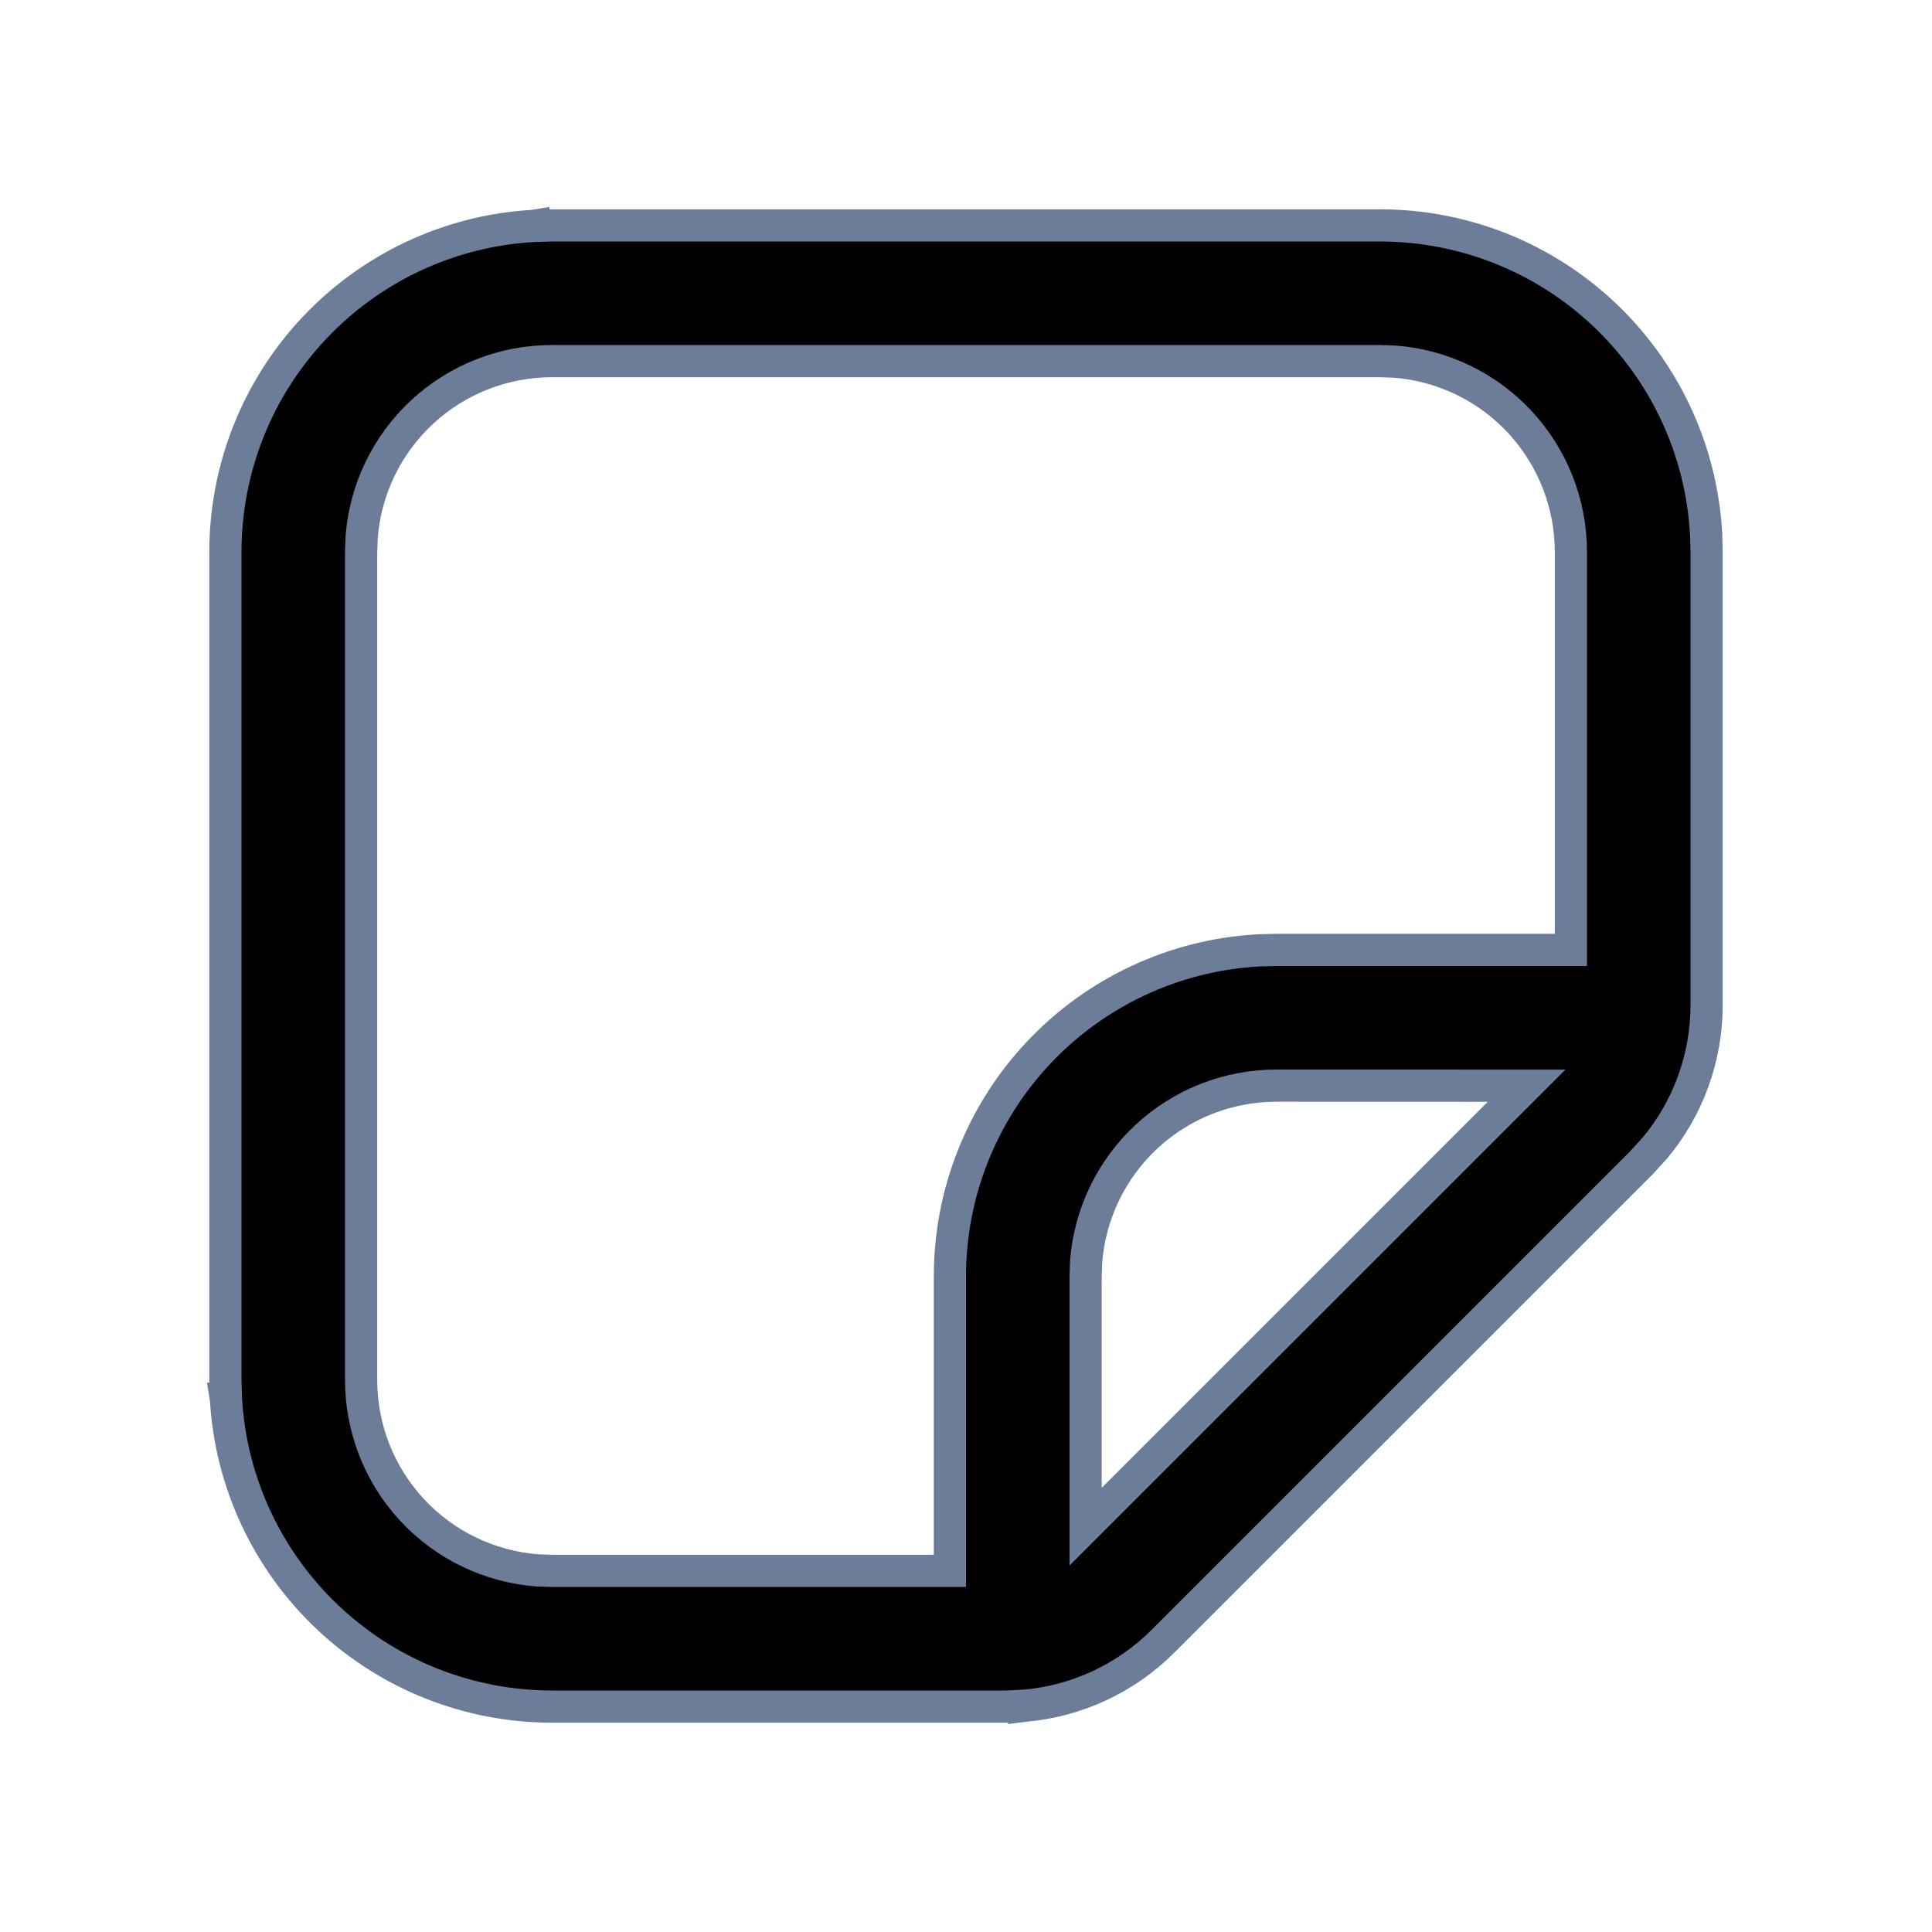
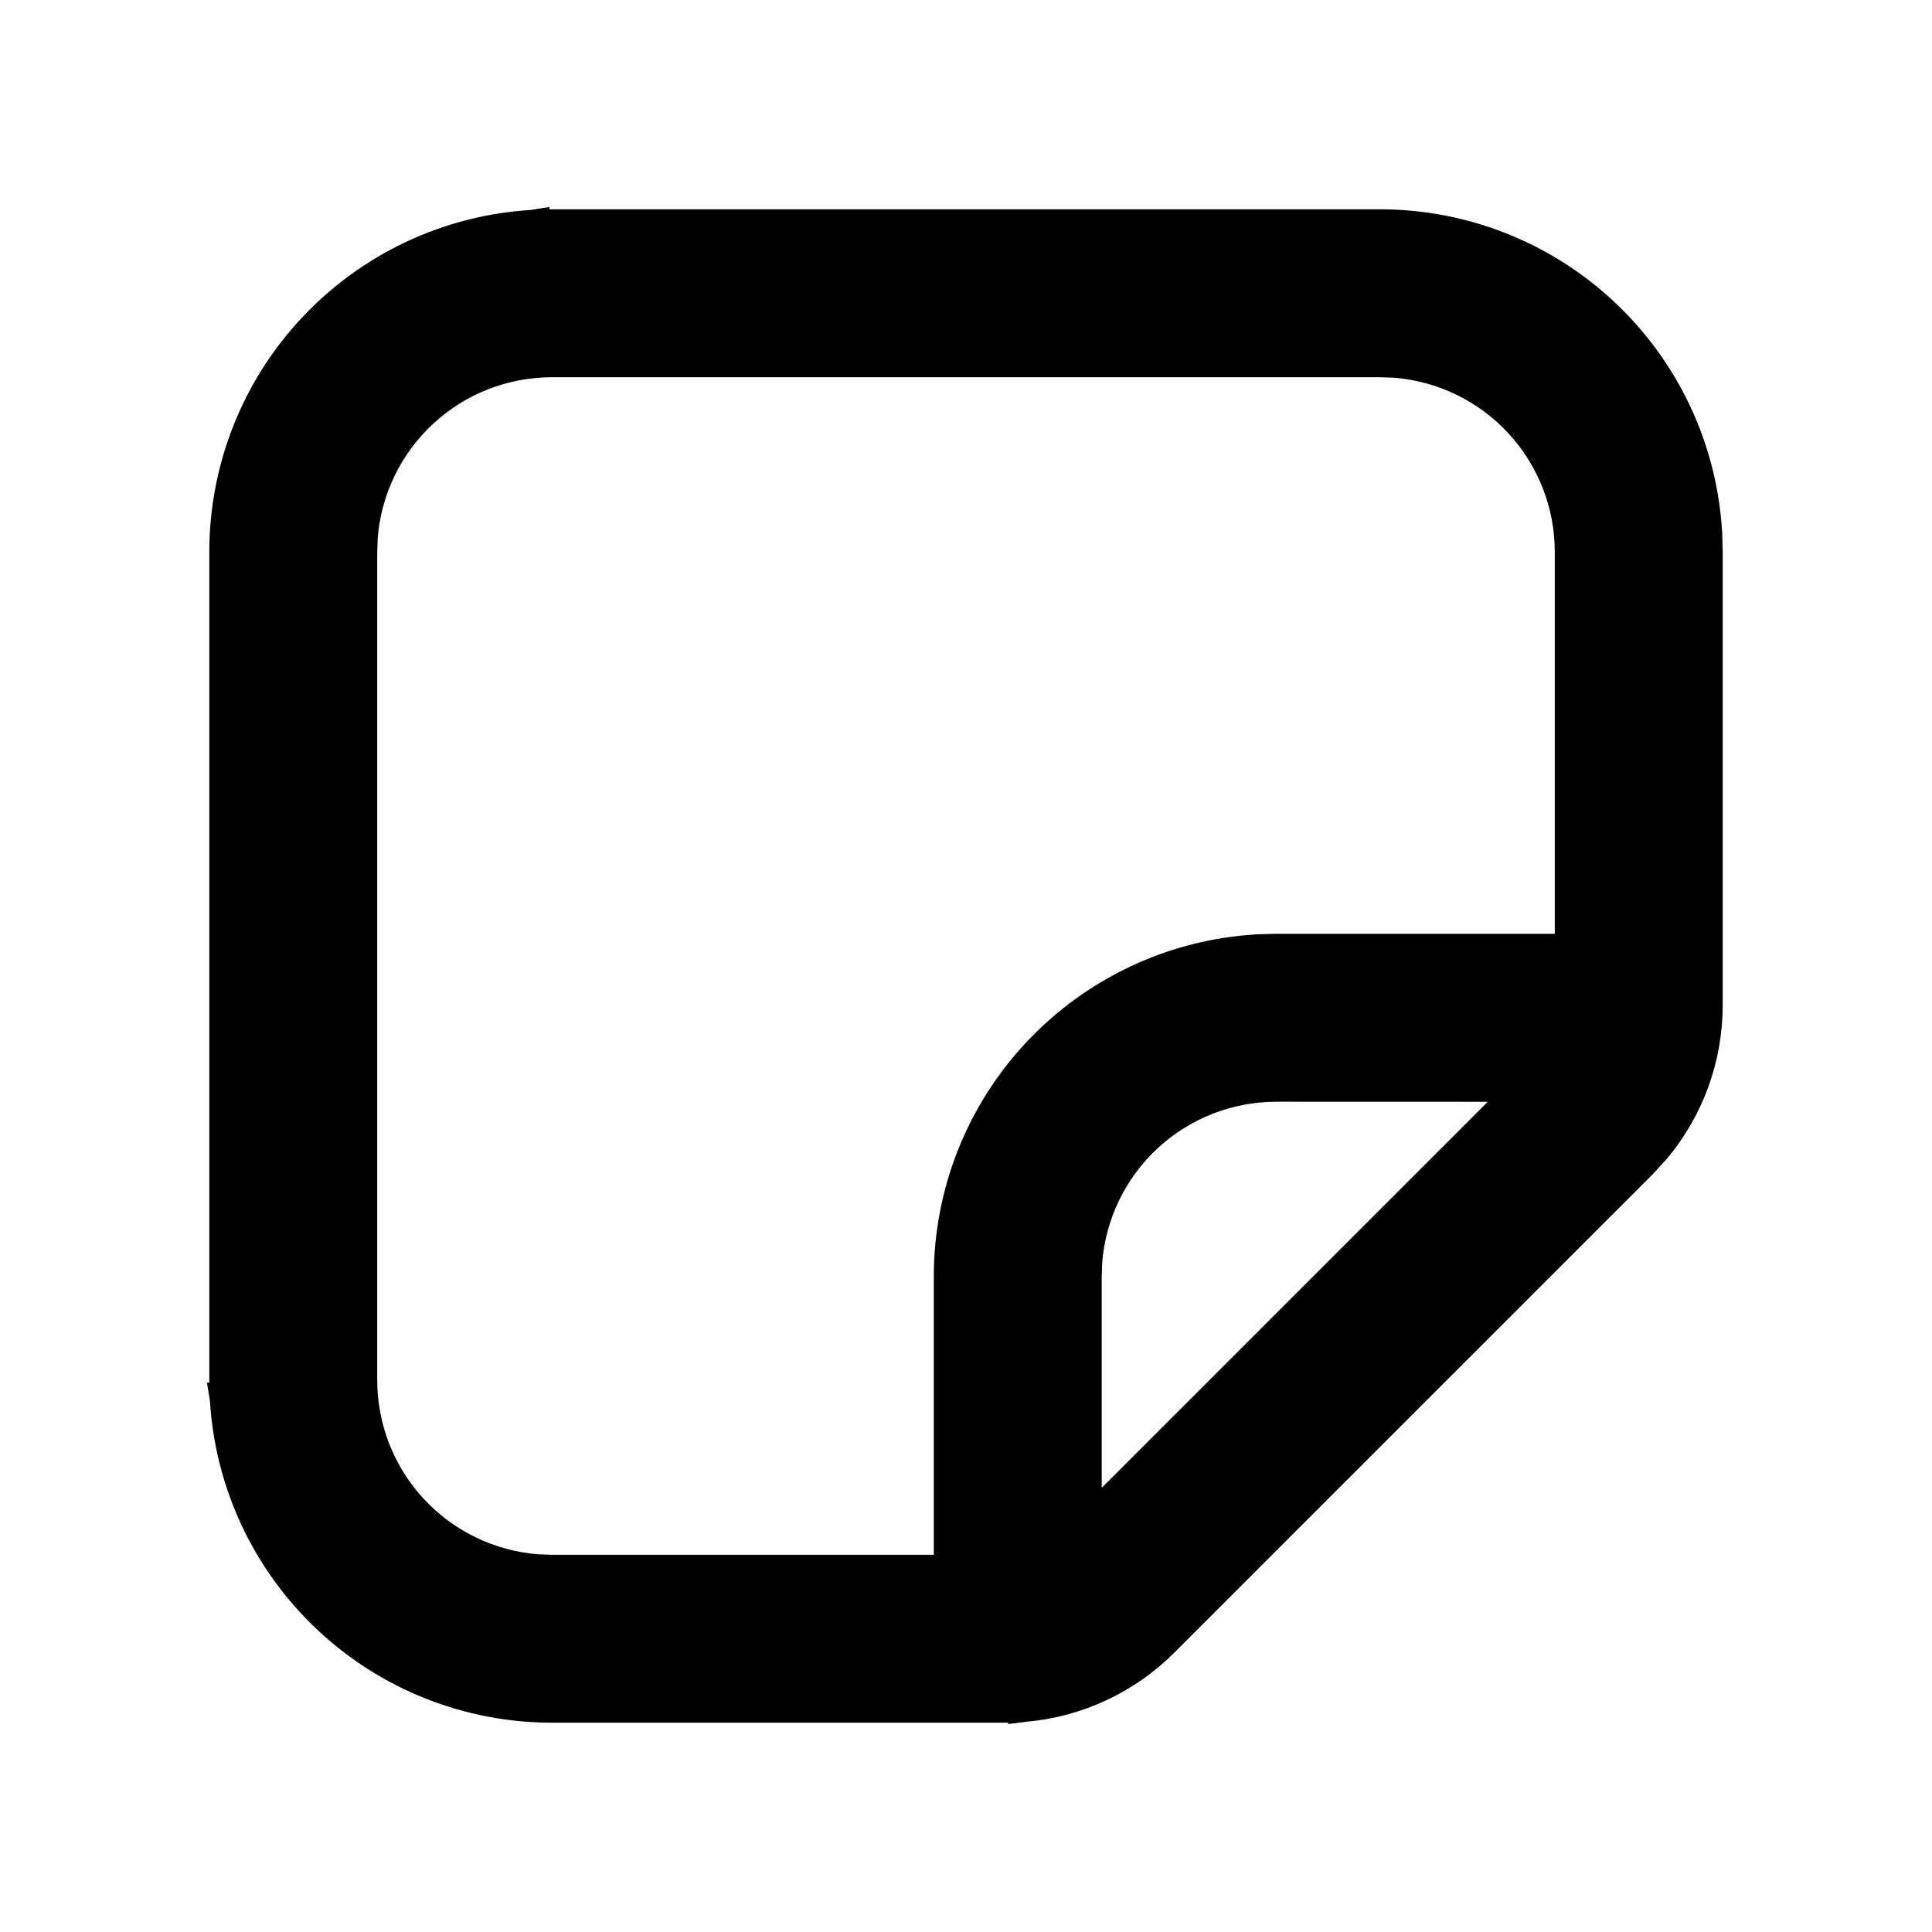
<svg xmlns="http://www.w3.org/2000/svg" width="24" height="24" viewBox="0 0 24 24" fill="none">
-   <path d="M21.194 6.625L21.194 6.625L21.193 6.619C21.133 5.586 20.679 4.615 19.926 3.905C19.174 3.195 18.178 2.8 17.143 2.8H6.857V2.8L6.851 2.8L6.625 2.807L6.625 2.806L6.619 2.807C5.586 2.867 4.615 3.321 3.905 4.074C3.195 4.827 2.8 5.822 2.8 6.857C2.8 6.857 2.8 6.857 2.8 6.857V17.143H2.8L2.8 17.148L2.807 17.375L2.806 17.375L2.807 17.381C2.867 18.414 3.321 19.385 4.074 20.095C4.827 20.805 5.822 21.2 6.857 21.2H12.487V21.2L12.496 21.2L12.723 21.189L12.723 21.19L12.731 21.189C13.379 21.132 13.987 20.848 14.447 20.388L20.388 14.447L20.388 14.447L20.394 14.44L20.547 14.273L20.547 14.273L20.553 14.267C20.971 13.768 21.2 13.138 21.2 12.487V12.487V6.857H21.2L21.2 6.851L21.194 6.625ZM19.514 11.8H15.857V11.8L15.851 11.8L15.625 11.806L15.625 11.806L15.619 11.807C14.586 11.867 13.615 12.321 12.905 13.074C12.195 13.826 11.8 14.822 11.8 15.857V19.514H6.86L6.675 19.508C6.08 19.462 5.524 19.194 5.118 18.756C4.711 18.317 4.486 17.741 4.486 17.143V17.143V6.86L4.492 6.675C4.538 6.08 4.806 5.524 5.244 5.118C5.683 4.711 6.259 4.486 6.857 4.486H6.857H17.14L17.325 4.492C17.92 4.538 18.476 4.806 18.882 5.244C19.288 5.683 19.515 6.259 19.514 6.857V6.857V11.8ZM15.857 13.486L18.964 13.487L13.486 18.965V15.861L13.492 15.675C13.538 15.08 13.806 14.524 14.244 14.118C14.683 13.711 15.259 13.486 15.857 13.486Z" fill="#000" stroke="#6C7D99" stroke-width="0.4" />
+   <path d="M21.194 6.625L21.194 6.625L21.193 6.619C21.133 5.586 20.679 4.615 19.926 3.905C19.174 3.195 18.178 2.8 17.143 2.8H6.857V2.8L6.851 2.8L6.625 2.807L6.625 2.806L6.619 2.807C5.586 2.867 4.615 3.321 3.905 4.074C3.195 4.827 2.8 5.822 2.8 6.857C2.8 6.857 2.8 6.857 2.8 6.857V17.143H2.8L2.8 17.148L2.807 17.375L2.806 17.375L2.807 17.381C2.867 18.414 3.321 19.385 4.074 20.095C4.827 20.805 5.822 21.2 6.857 21.2H12.487V21.2L12.496 21.2L12.723 21.189L12.723 21.19L12.731 21.189C13.379 21.132 13.987 20.848 14.447 20.388L20.388 14.447L20.388 14.447L20.394 14.44L20.547 14.273L20.547 14.273L20.553 14.267C20.971 13.768 21.2 13.138 21.2 12.487V12.487V6.857H21.2L21.2 6.851L21.194 6.625ZM19.514 11.8H15.857V11.8L15.851 11.8L15.625 11.806L15.625 11.806L15.619 11.807C14.586 11.867 13.615 12.321 12.905 13.074C12.195 13.826 11.8 14.822 11.8 15.857V19.514H6.86L6.675 19.508C6.08 19.462 5.524 19.194 5.118 18.756C4.711 18.317 4.486 17.741 4.486 17.143V17.143V6.86L4.492 6.675C4.538 6.08 4.806 5.524 5.244 5.118C5.683 4.711 6.259 4.486 6.857 4.486H6.857H17.14L17.325 4.492C17.92 4.538 18.476 4.806 18.882 5.244C19.288 5.683 19.515 6.259 19.514 6.857V6.857V11.8ZM15.857 13.486L18.964 13.487L13.486 18.965V15.861L13.492 15.675C13.538 15.08 13.806 14.524 14.244 14.118C14.683 13.711 15.259 13.486 15.857 13.486Z" fill="#000" stroke="#000" stroke-width="0.4" />
</svg>
